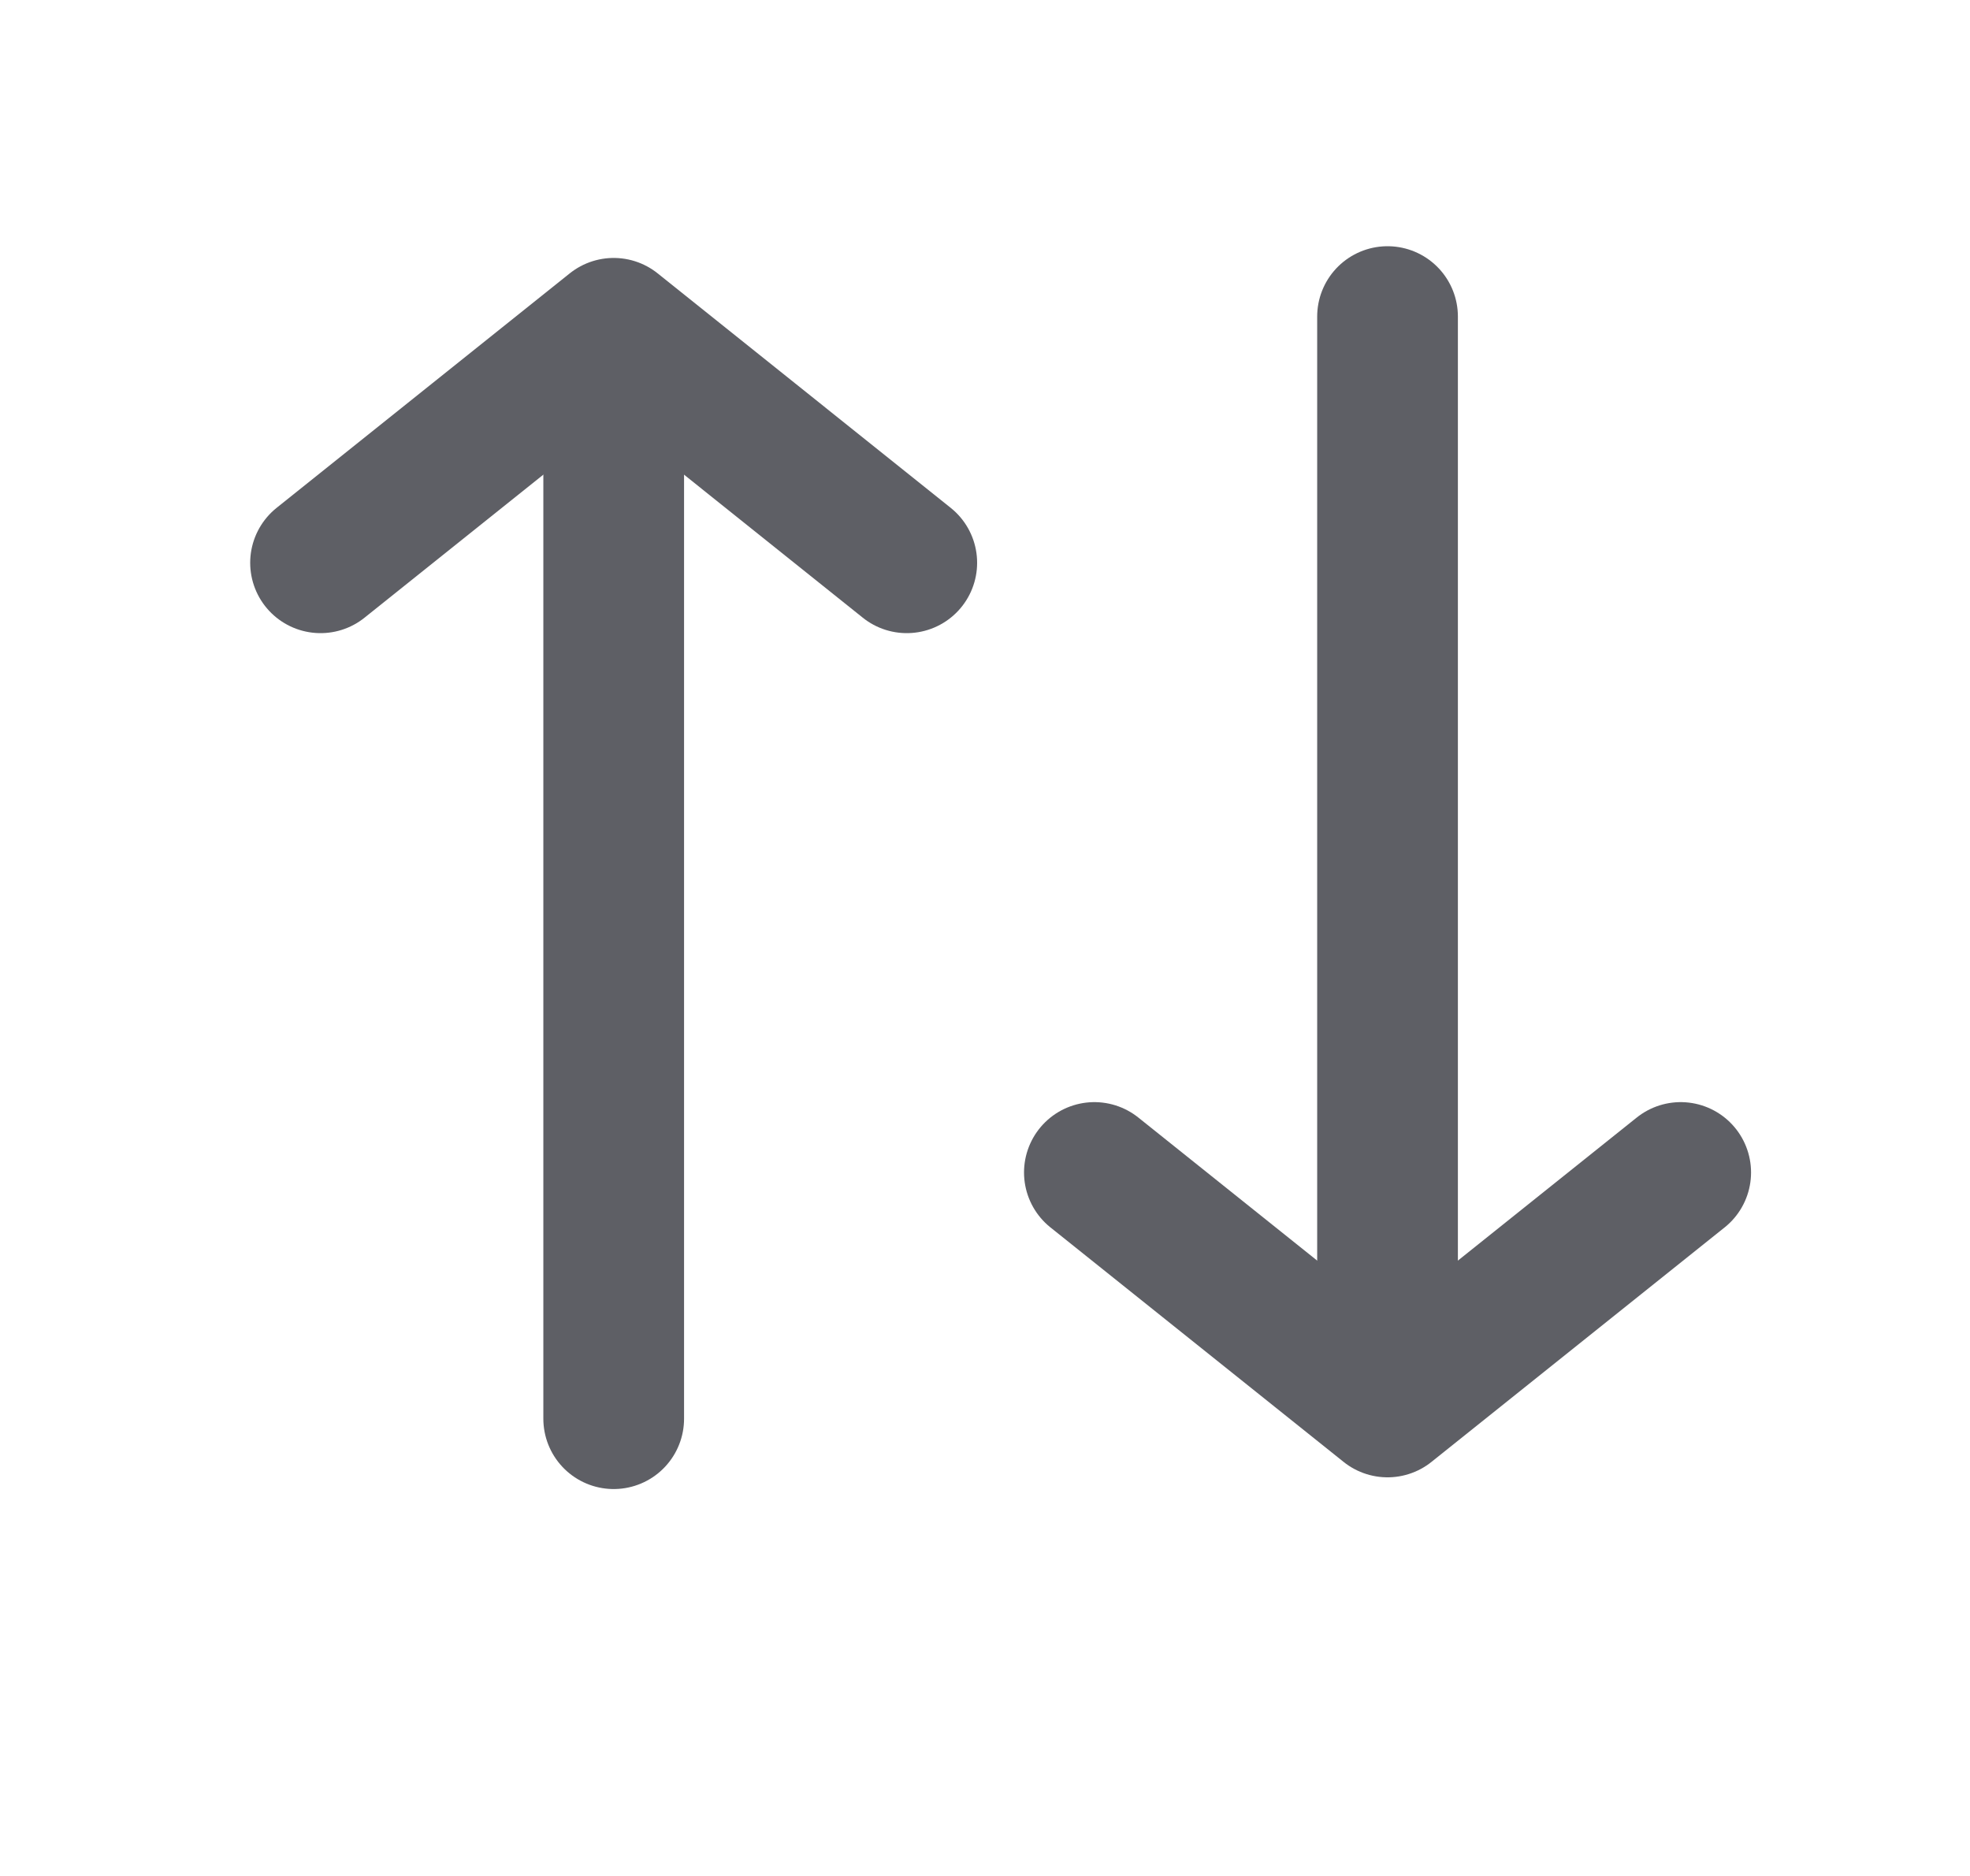
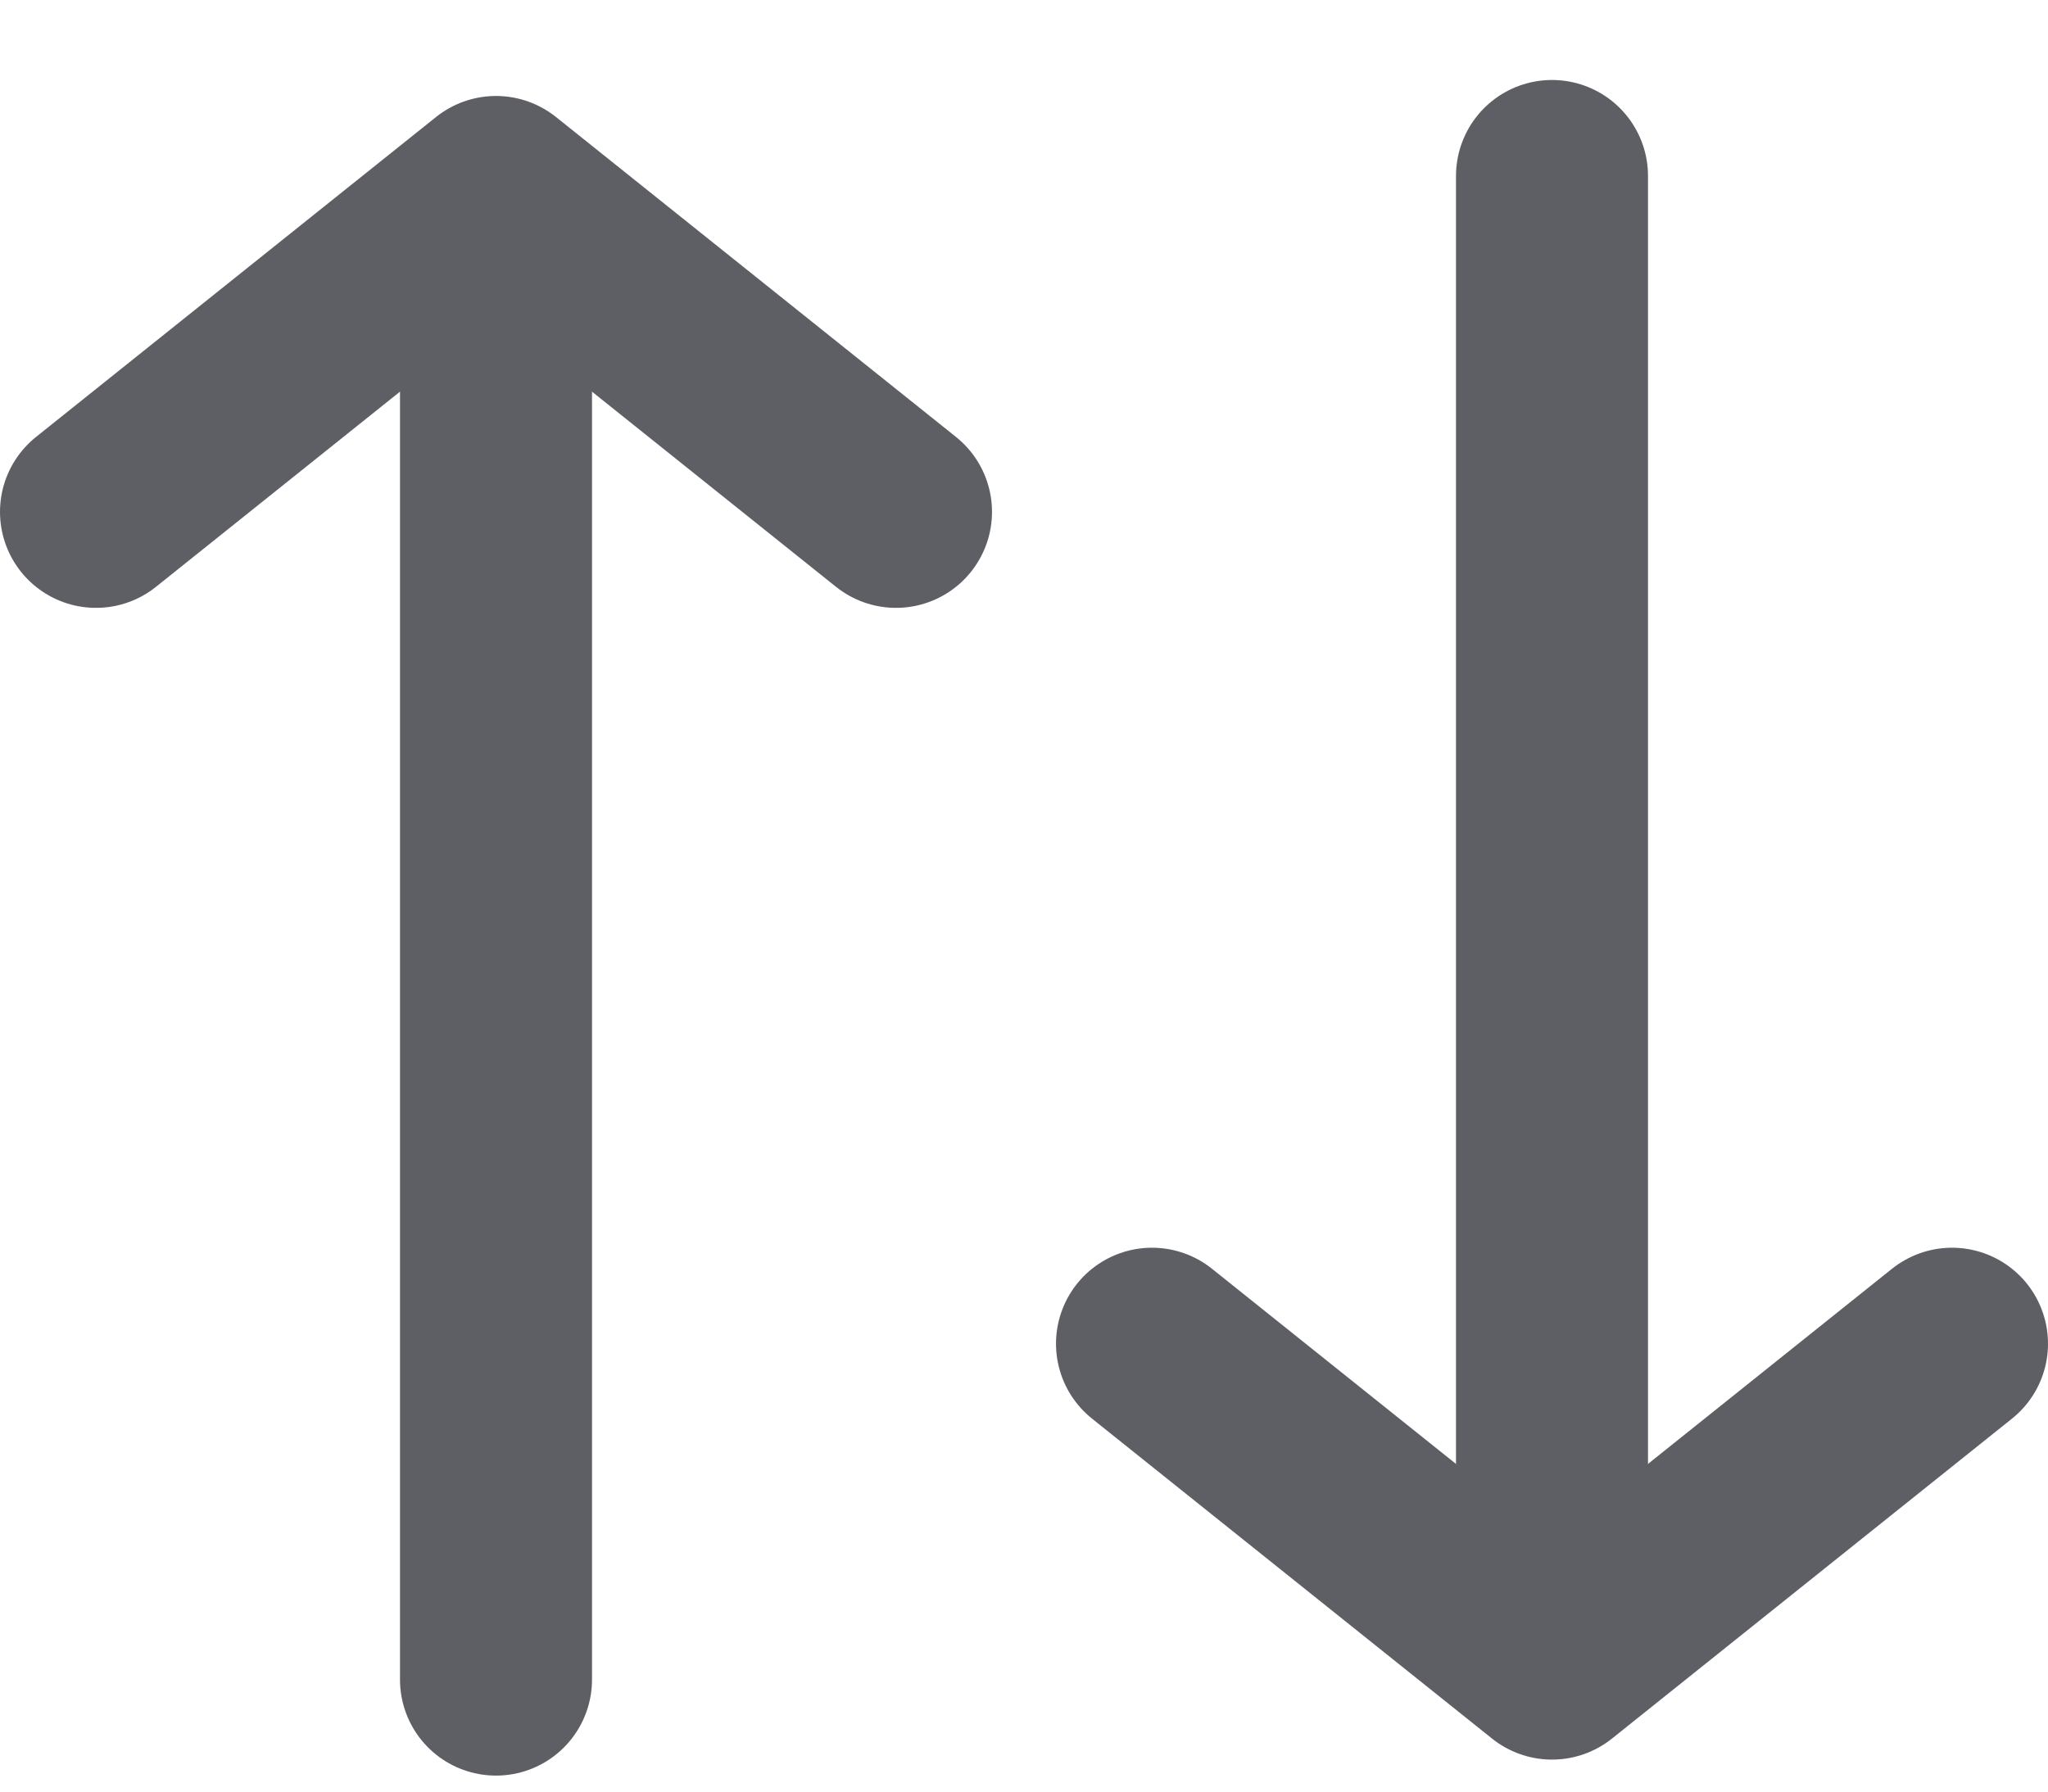
- <svg xmlns="http://www.w3.org/2000/svg" width="21" height="20" viewBox="0 0 21 20" fill="none">
-   <path d="M11.666 12.5L14.791 15L17.916 12.5" stroke="#5E5F65" stroke-width="1.5" stroke-linecap="round" stroke-linejoin="round" />
-   <path d="M3.417 6L6.542 3.5L9.666 6" stroke="#5E5F65" stroke-width="1.5" stroke-linecap="round" stroke-linejoin="round" />
-   <path d="M14.791 3.375V14.125" stroke="#5E5F65" stroke-width="1.5" stroke-linecap="round" stroke-linejoin="round" />
-   <path d="M6.542 15.125V4.375" stroke="#5E5F65" stroke-width="1.5" stroke-linecap="round" stroke-linejoin="round" />
+ <svg xmlns="http://www.w3.org/2000/svg" width="16" height="14" viewBox="0 0 16 14" fill="none">
+   <path d="M9 10.5L12.125 13L15.25 10.5" stroke="#5E5F65" stroke-width="1.5" stroke-linecap="round" stroke-linejoin="round" />
+   <path d="M0.75 4L3.875 1.5L7 4" stroke="#5E5F65" stroke-width="1.5" stroke-linecap="round" stroke-linejoin="round" />
+   <path d="M12.125 1.375V12.125" stroke="#5E5F65" stroke-width="1.5" stroke-linecap="round" stroke-linejoin="round" />
+   <path d="M3.875 13.125V2.375" stroke="#5E5F65" stroke-width="1.5" stroke-linecap="round" stroke-linejoin="round" />
</svg>
